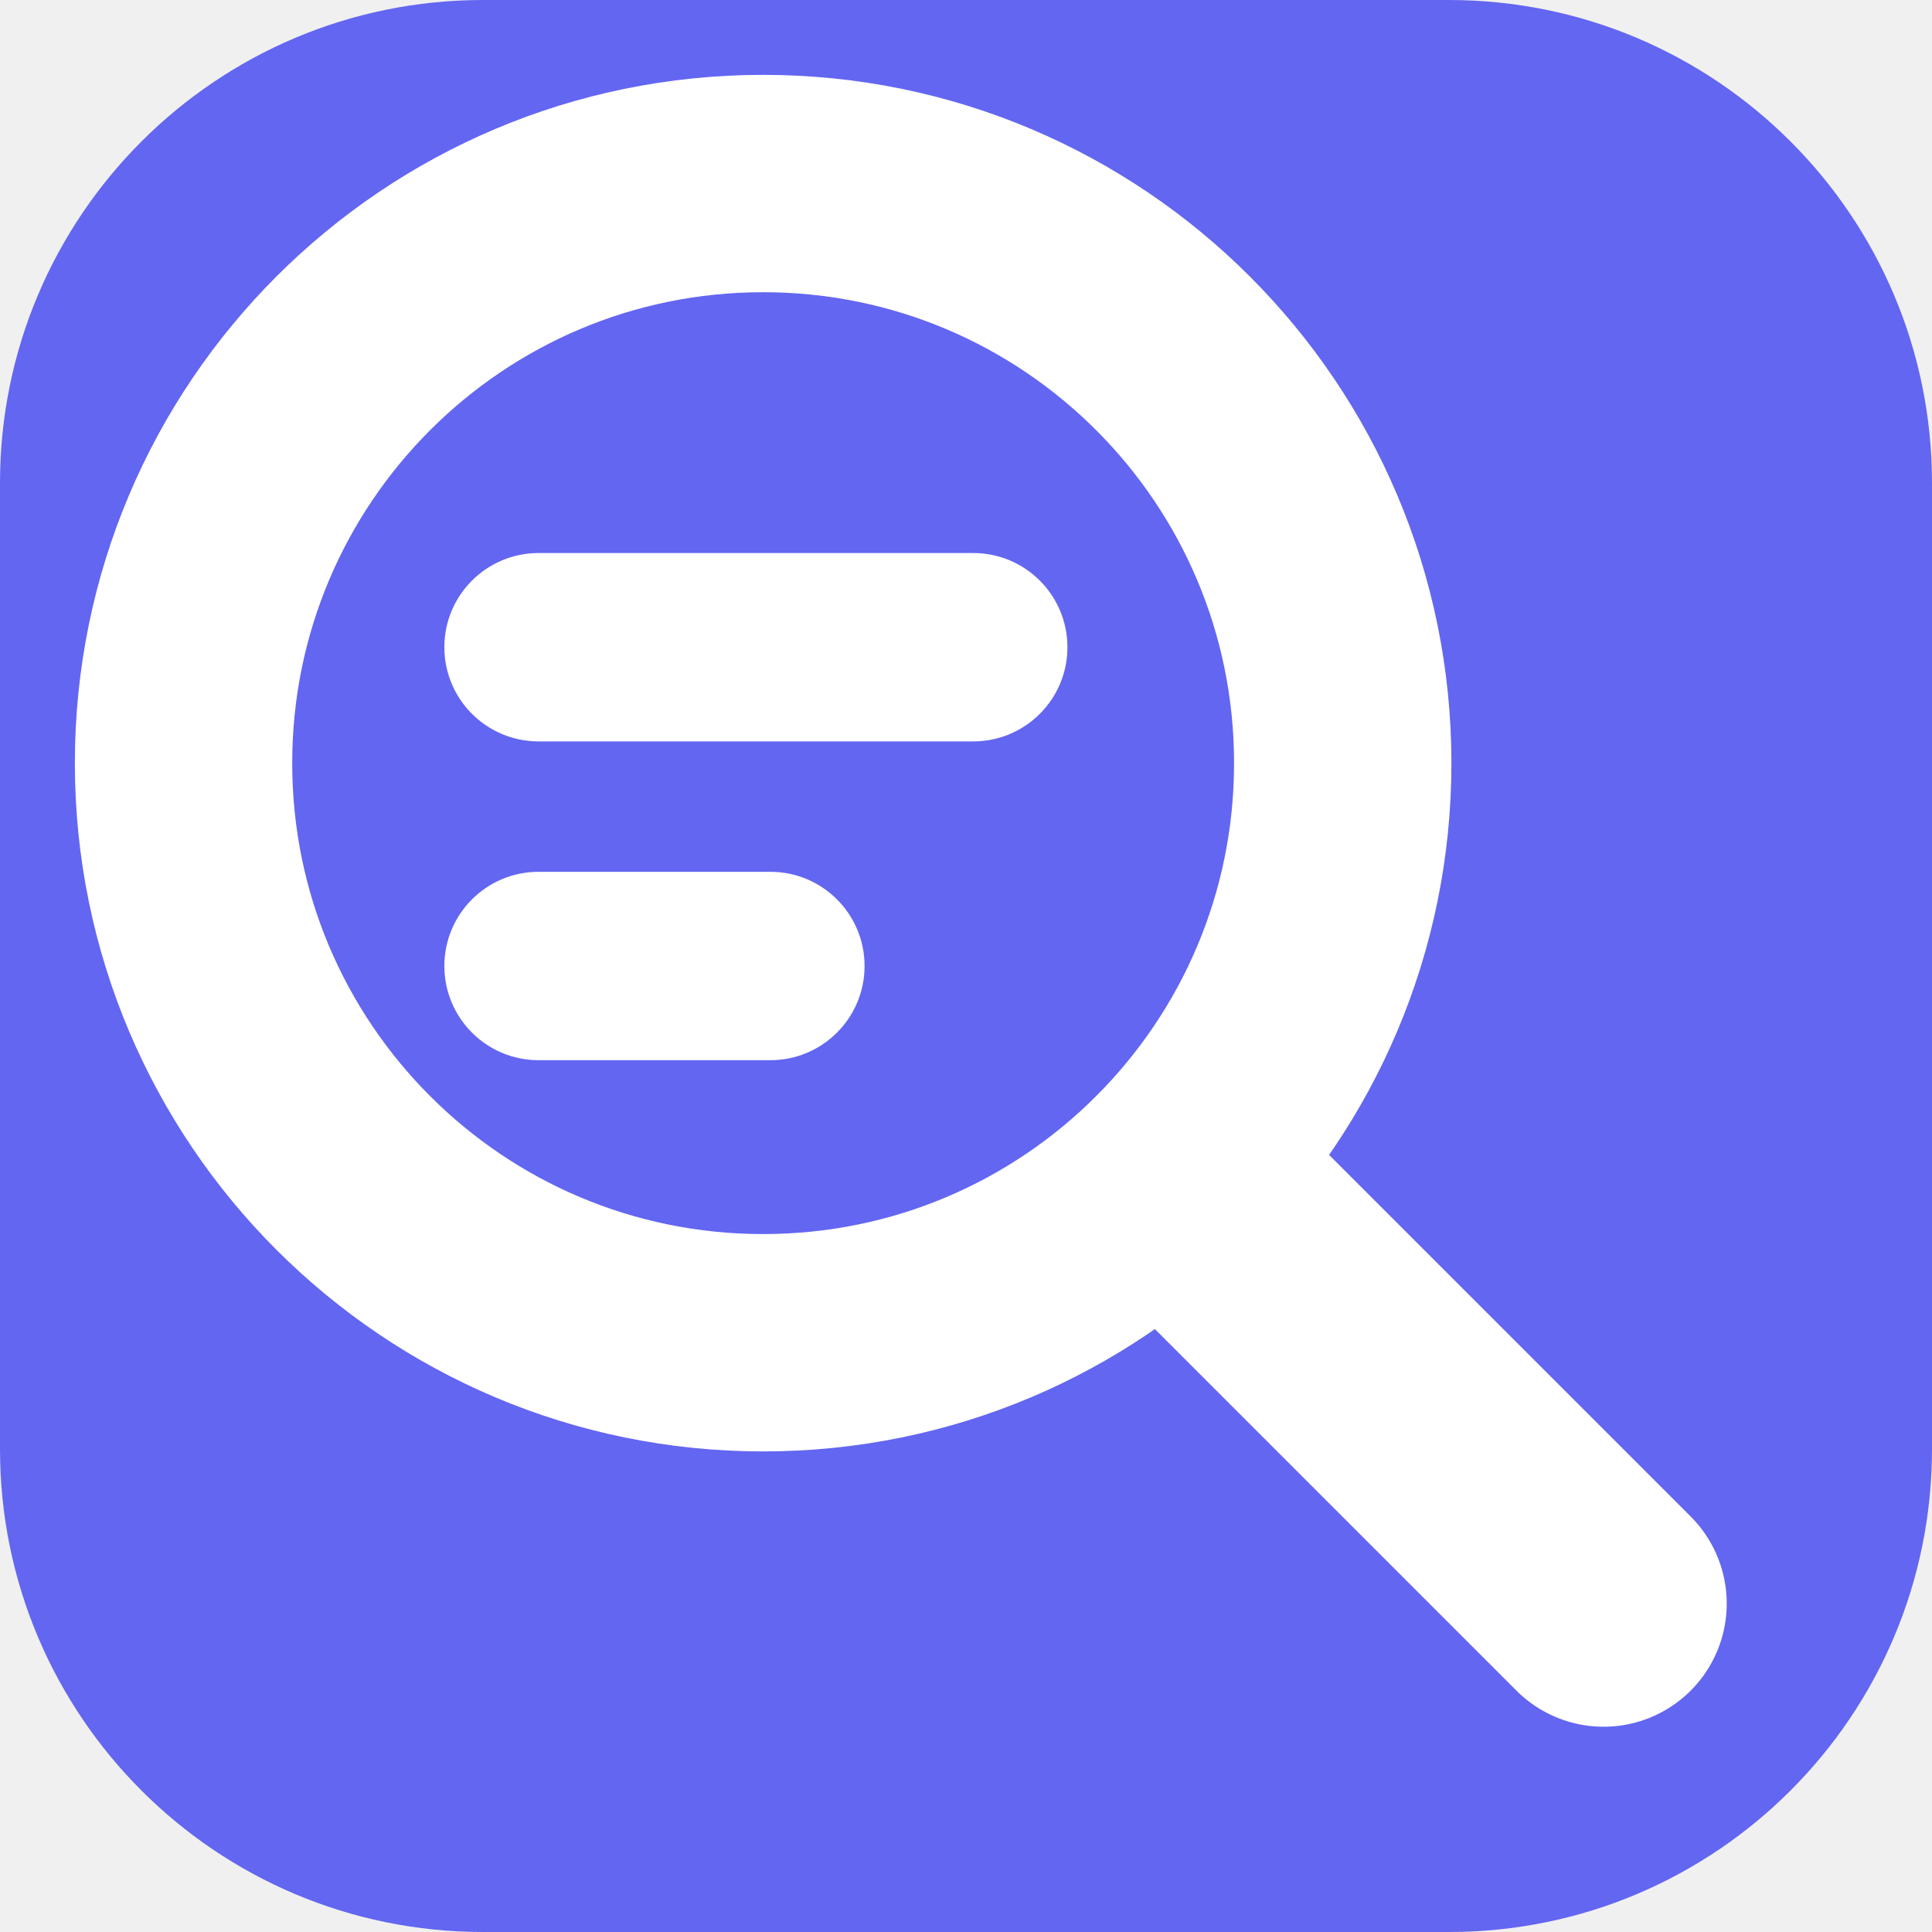
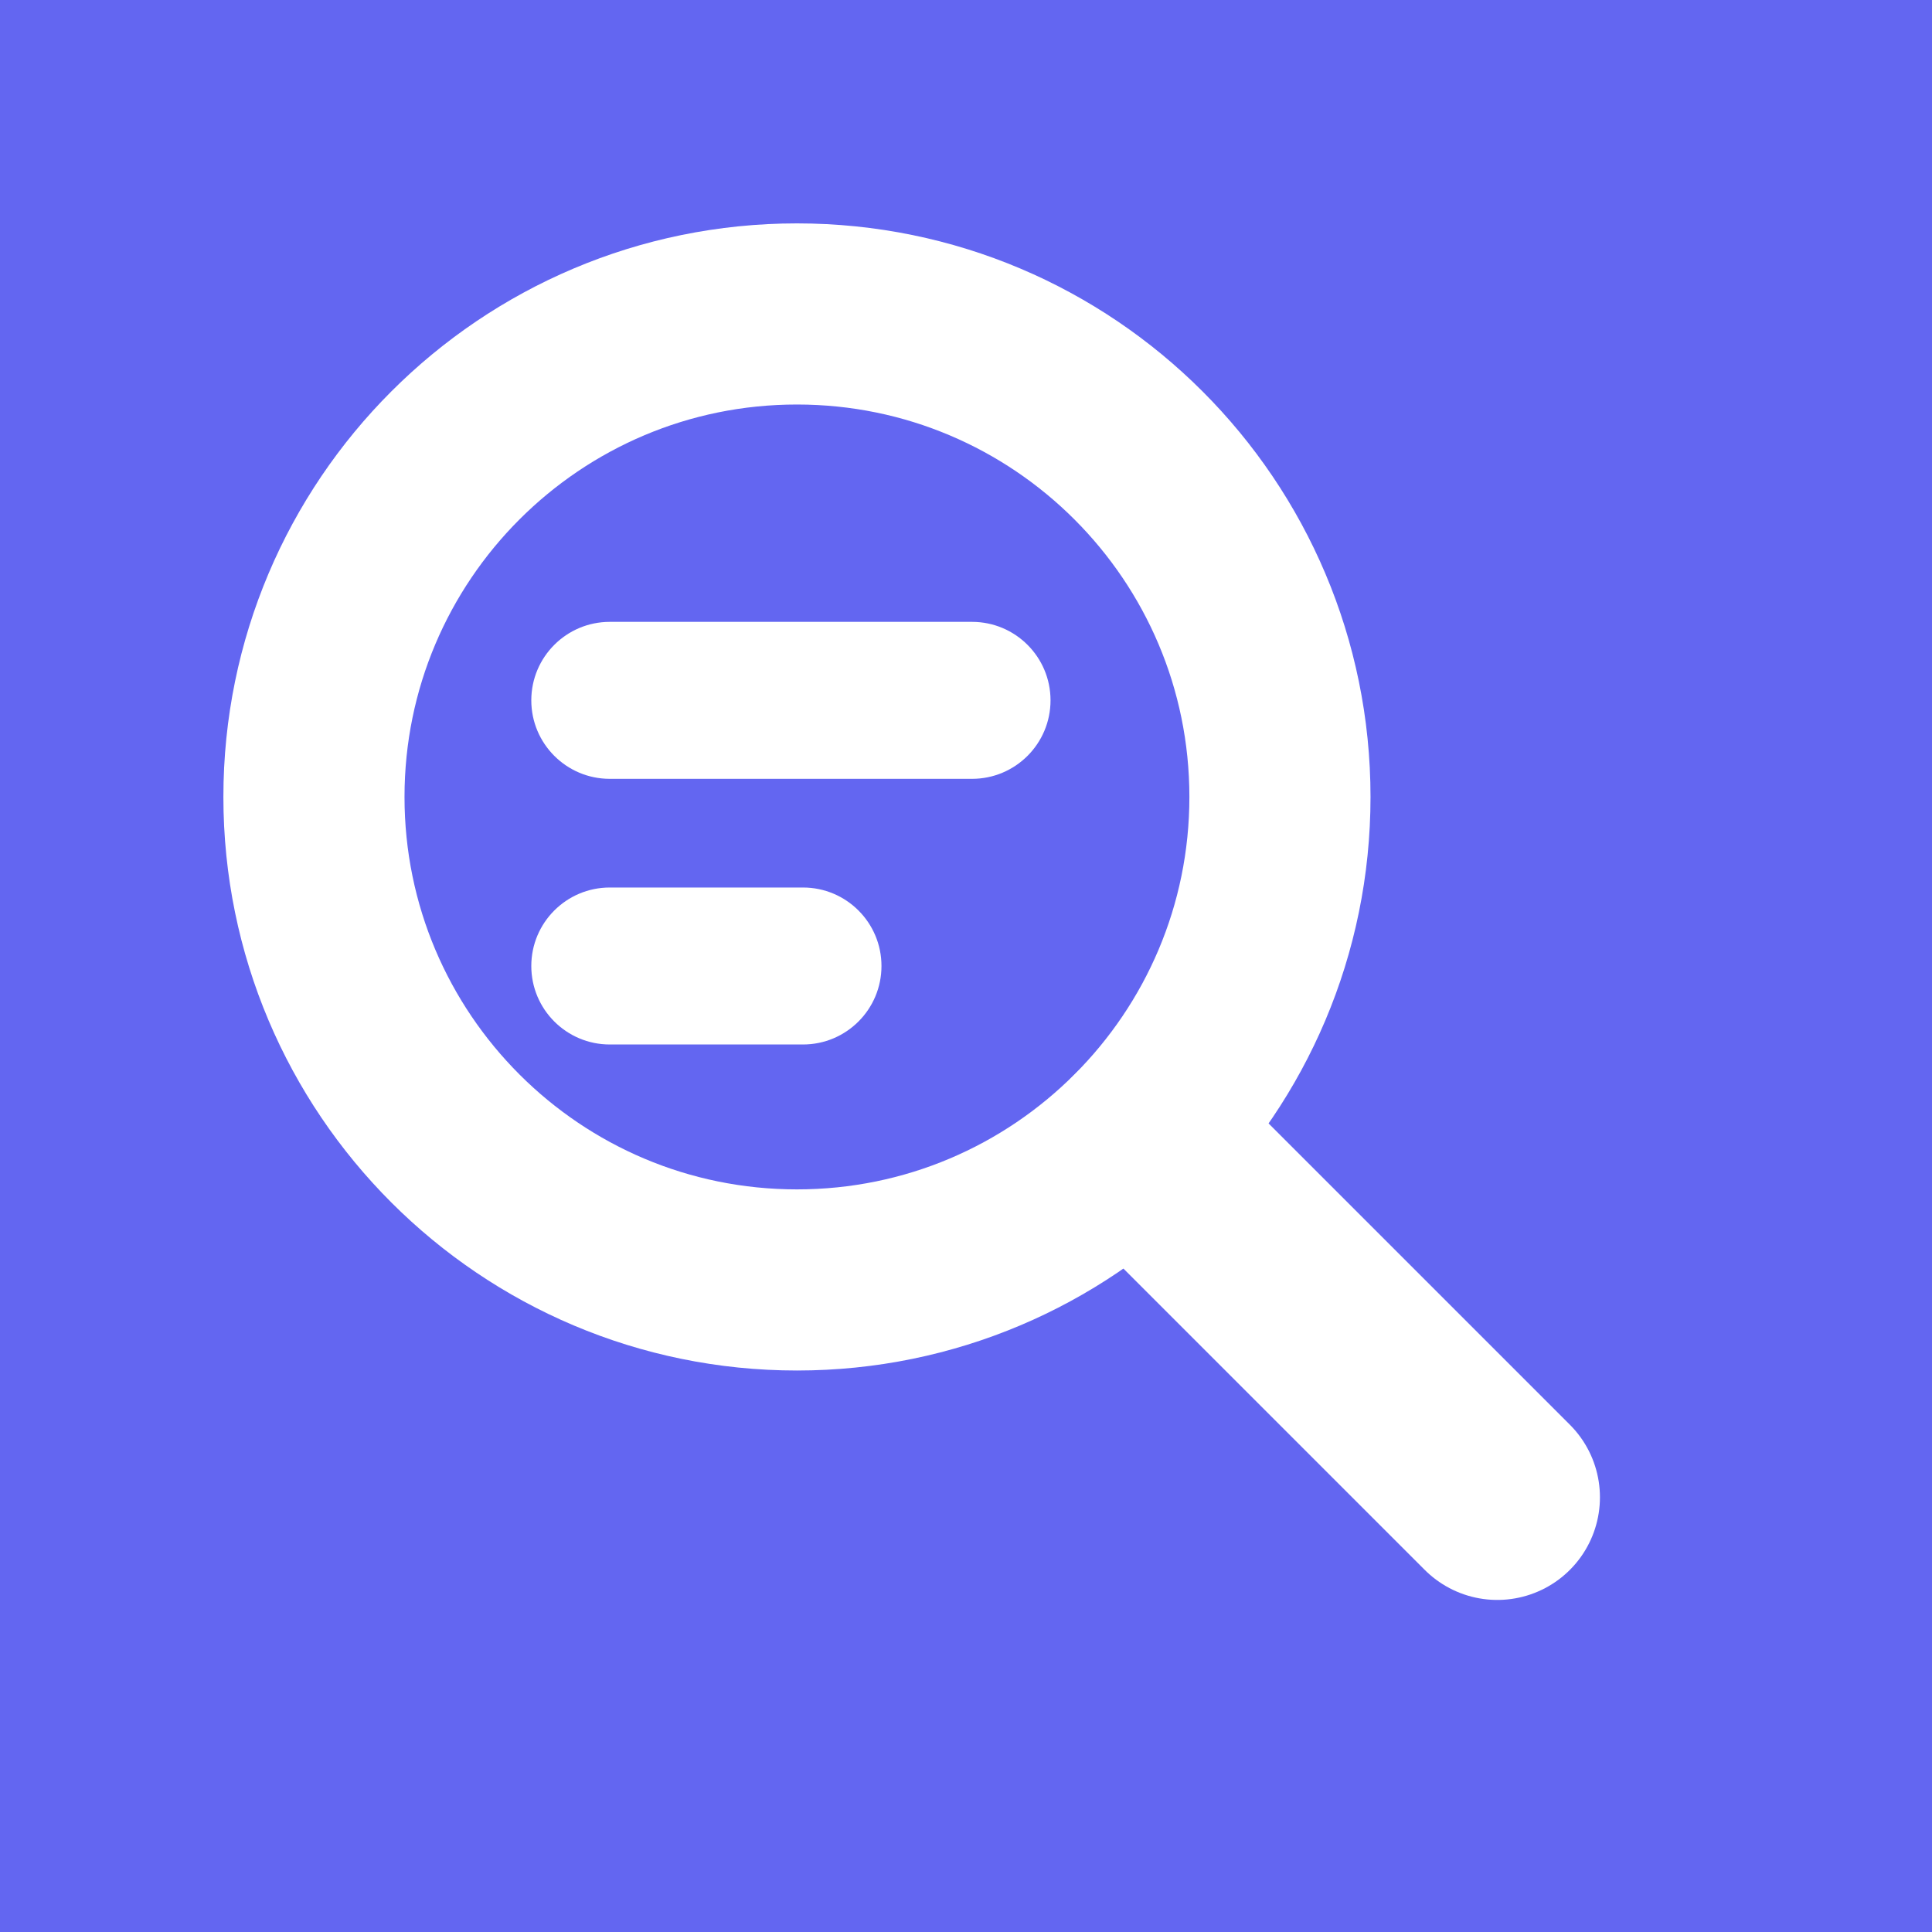
<svg xmlns="http://www.w3.org/2000/svg" viewBox="0 0 16 16" fill="none">
-   <rect width="16" height="16" rx="4" fill="#6366f1" />
-   <g transform="translate(-1.6 -1.6) scale(1.2)">
-     <line x1="9.5" y1="9.5" x2="12.4" y2="12.4" stroke="#fff" stroke-width="1.7" stroke-linecap="round" />
-     <circle cx="6.6" cy="6.6" r="4" stroke="#fff" stroke-width="1.5" />
-     <rect x="4.4" y="5.15" width="4.3" height="1.3" rx="0.65" fill="#fff" />
-     <rect x="4.4" y="7.35" width="2.9" height="1.3" rx="0.65" fill="#fff" />
-   </g>
+   <rect width="16" height="16" fill="#6366f1" />
+   <line x1="9.5" y1="9.5" x2="12.4" y2="12.4" stroke="#fff" stroke-width="1.7" stroke-linecap="round" />
+   <circle cx="6.6" cy="6.6" r="4" stroke="#fff" stroke-width="1.5" />
+   <rect x="4.4" y="5.15" width="4.3" height="1.3" rx="0.65" fill="#fff" />
+   <rect x="4.4" y="7.35" width="2.9" height="1.3" rx="0.65" fill="#fff" />
</svg>
